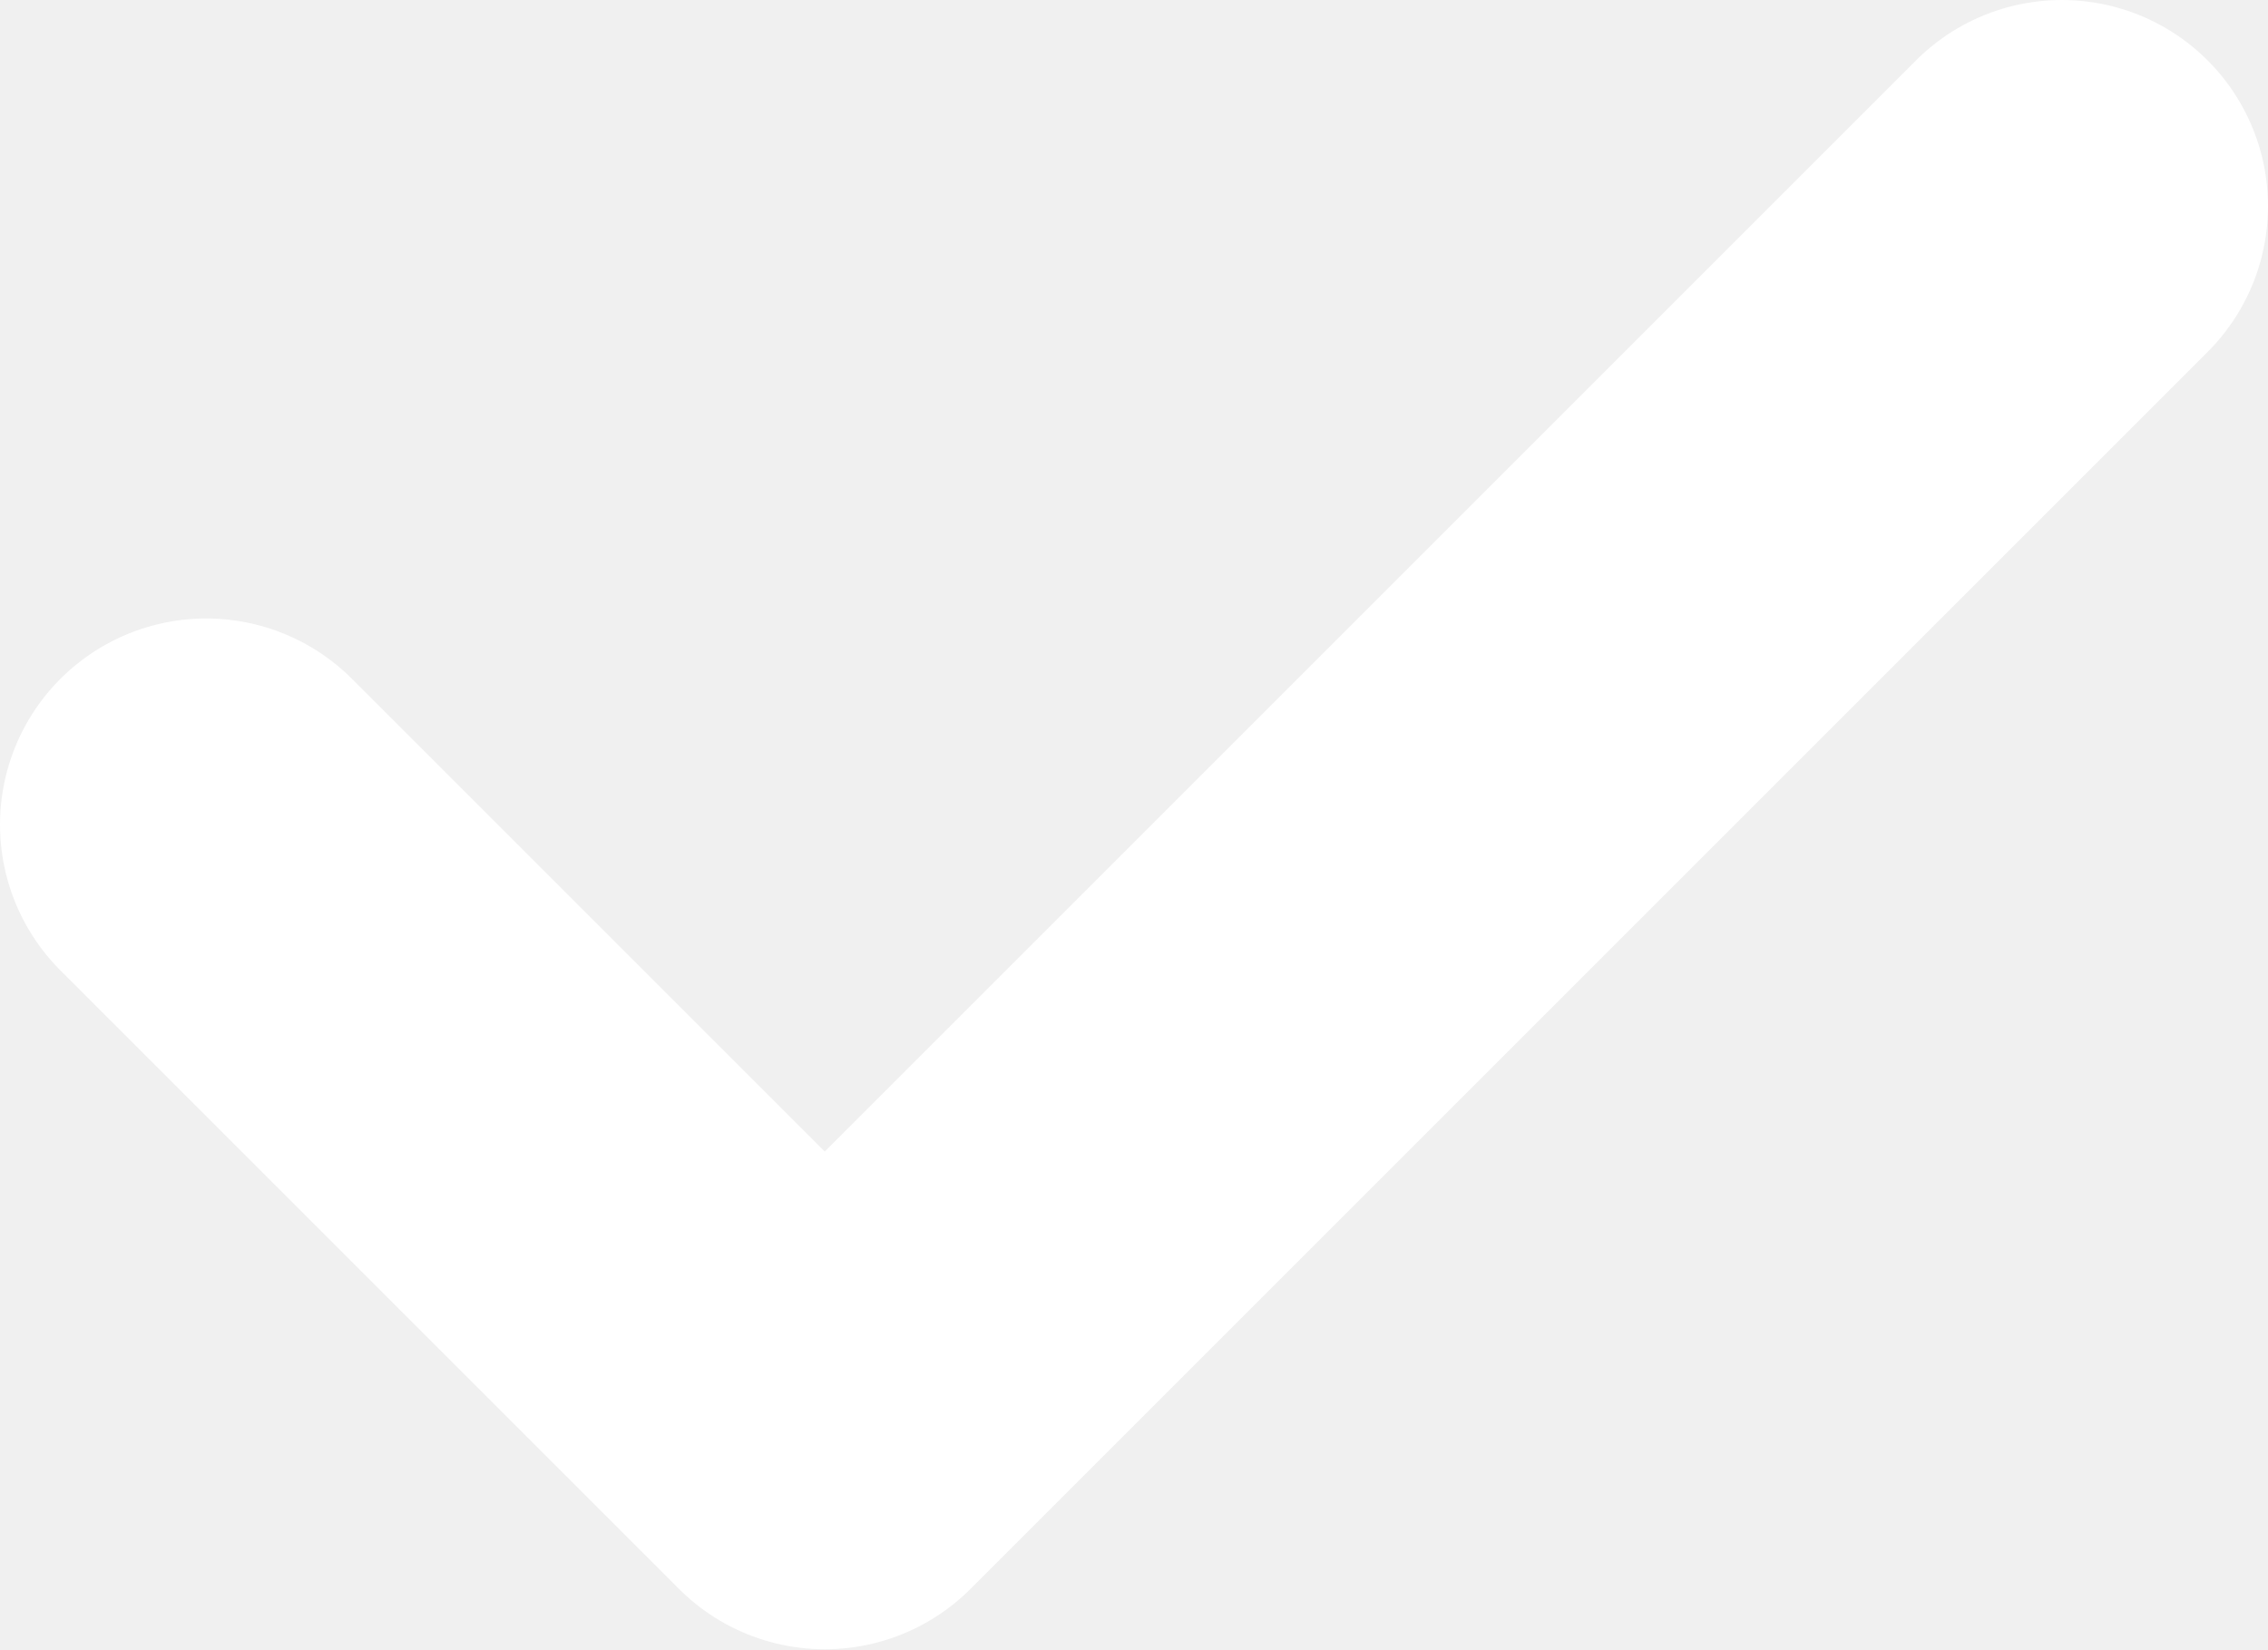
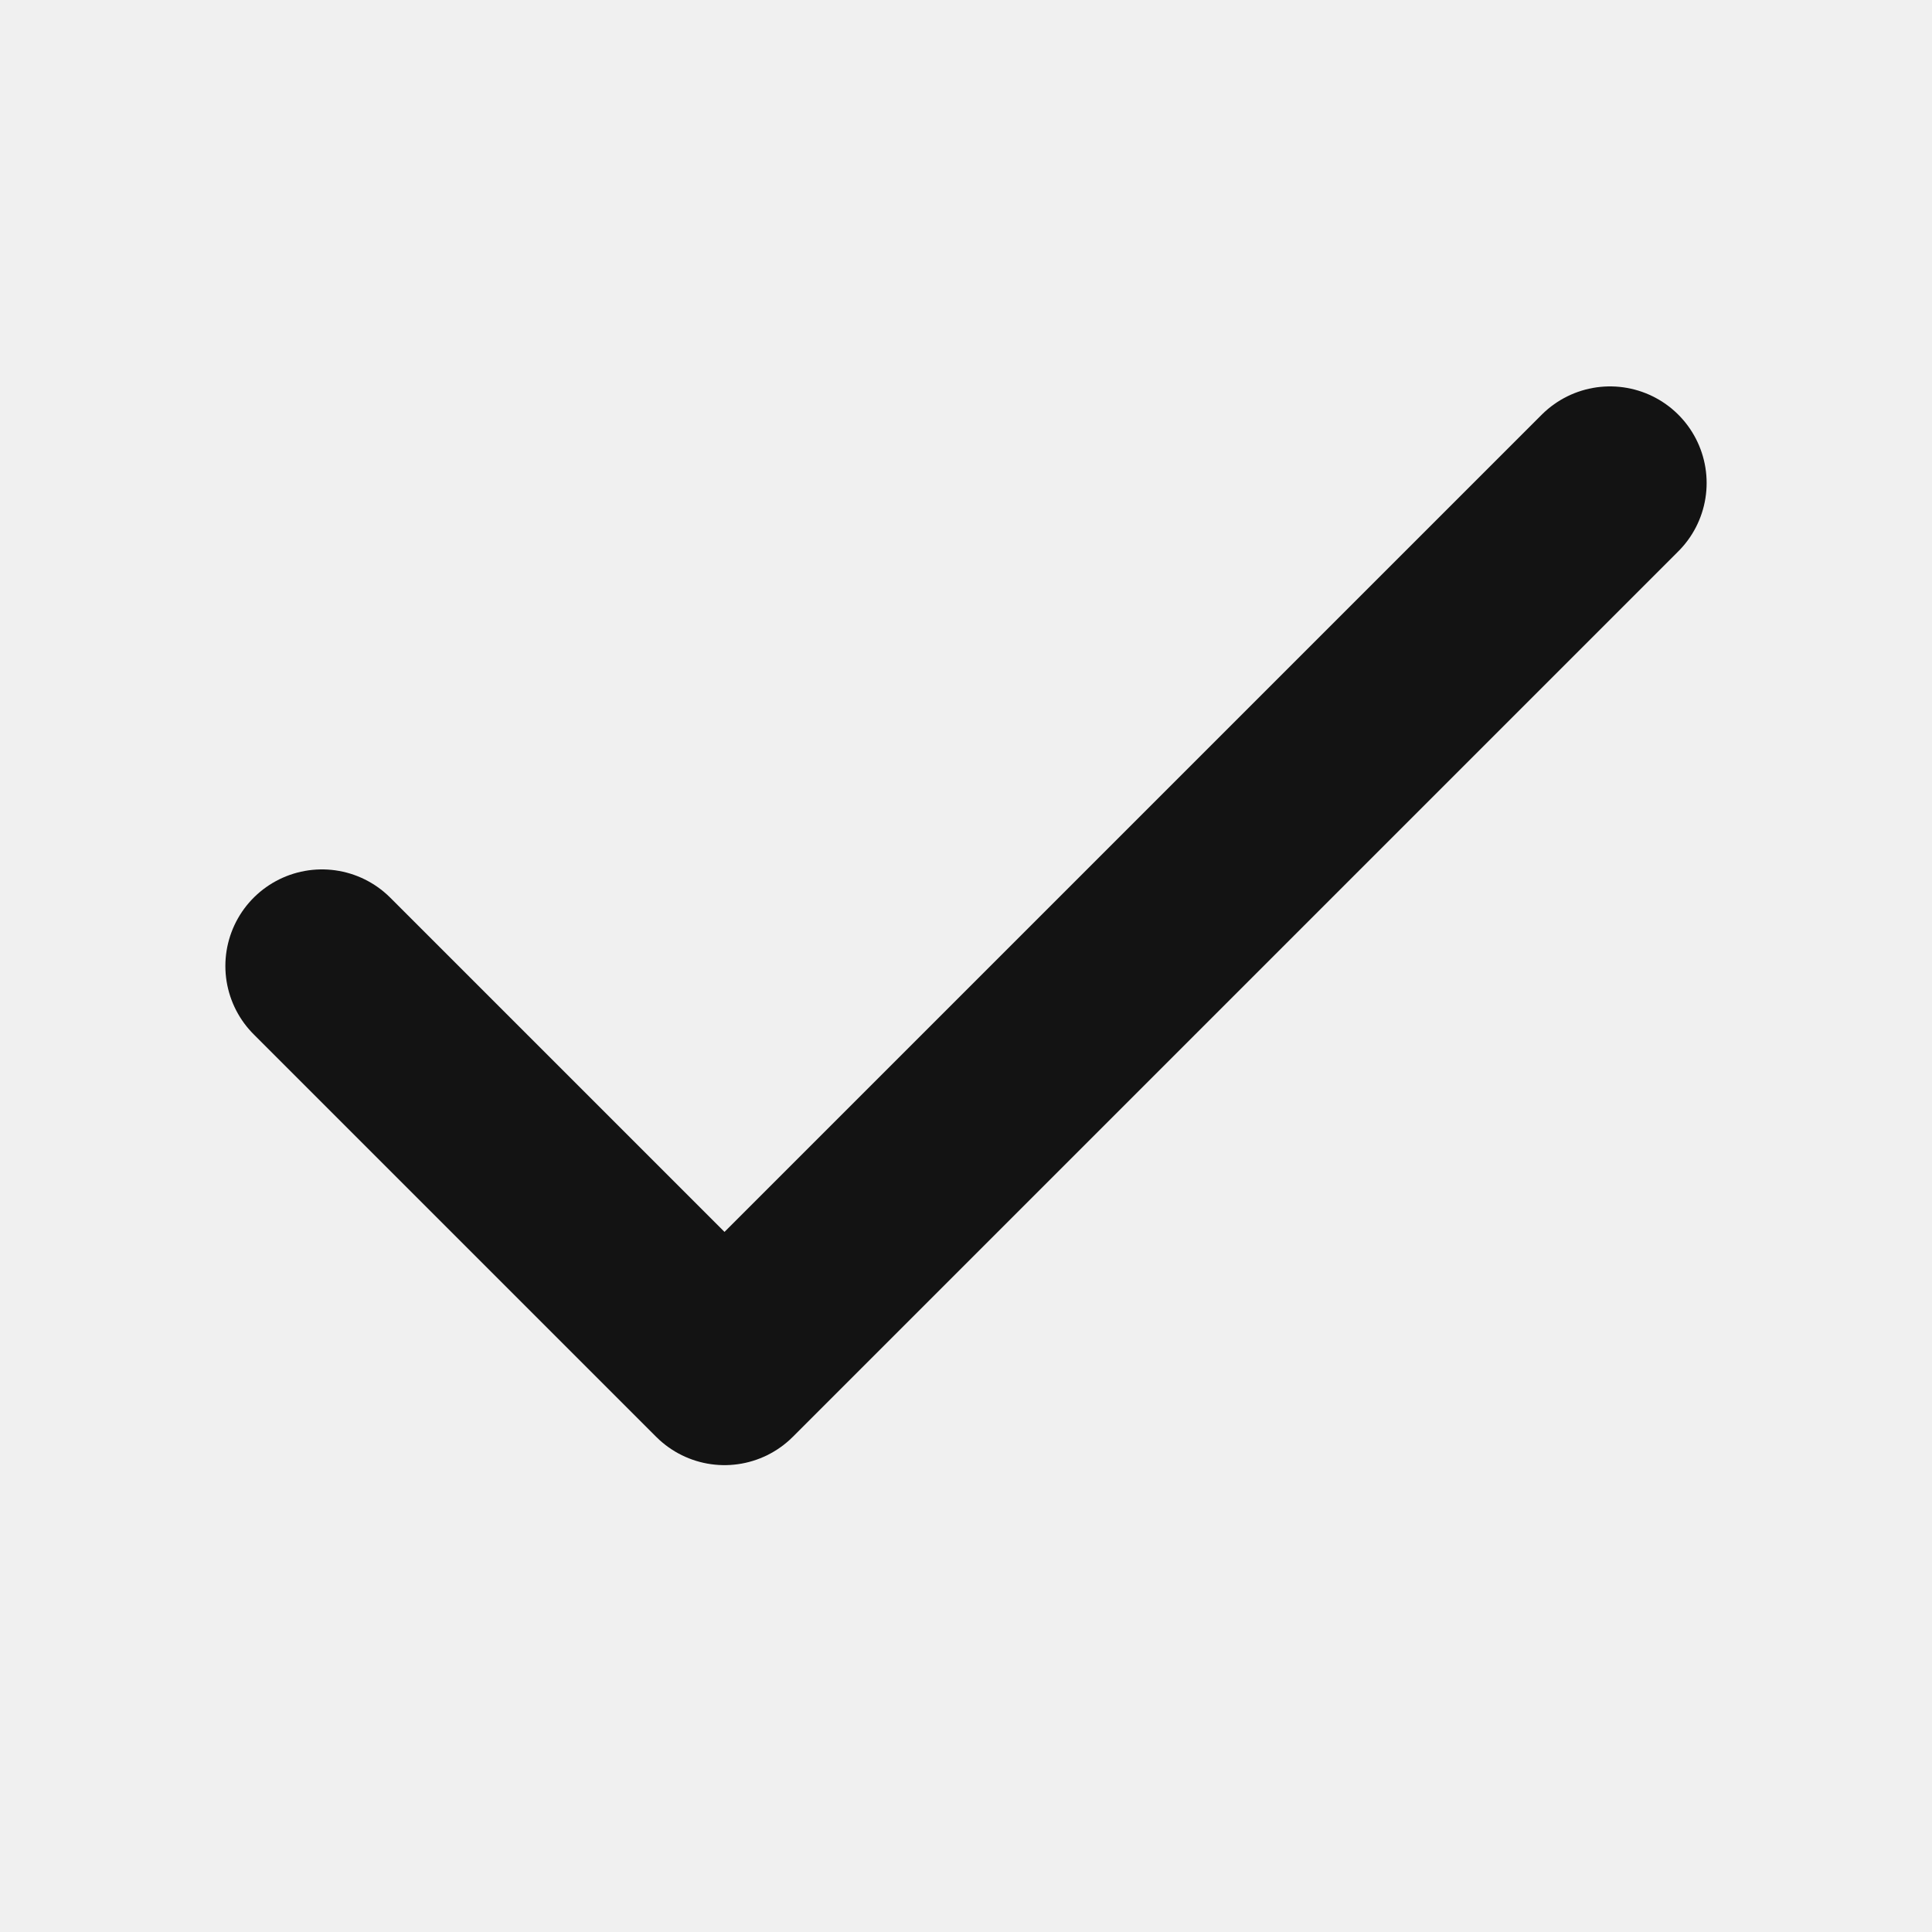
- <svg xmlns="http://www.w3.org/2000/svg" width="11" height="8" viewBox="0 0 11 8" fill="none">
-   <path d="M1 4L4 7L10 1" stroke="white" stroke-width="2" stroke-linecap="round" stroke-linejoin="round" />
+ <svg xmlns="http://www.w3.org/2000/svg" width="20" height="20" viewBox="0 0 20 20" fill="none">
+   <path d="M16.667 5L7.5 14.167L3.333 10" stroke="black" stroke-opacity="0.92" stroke-width="2" stroke-linecap="round" stroke-linejoin="round" />
</svg>
